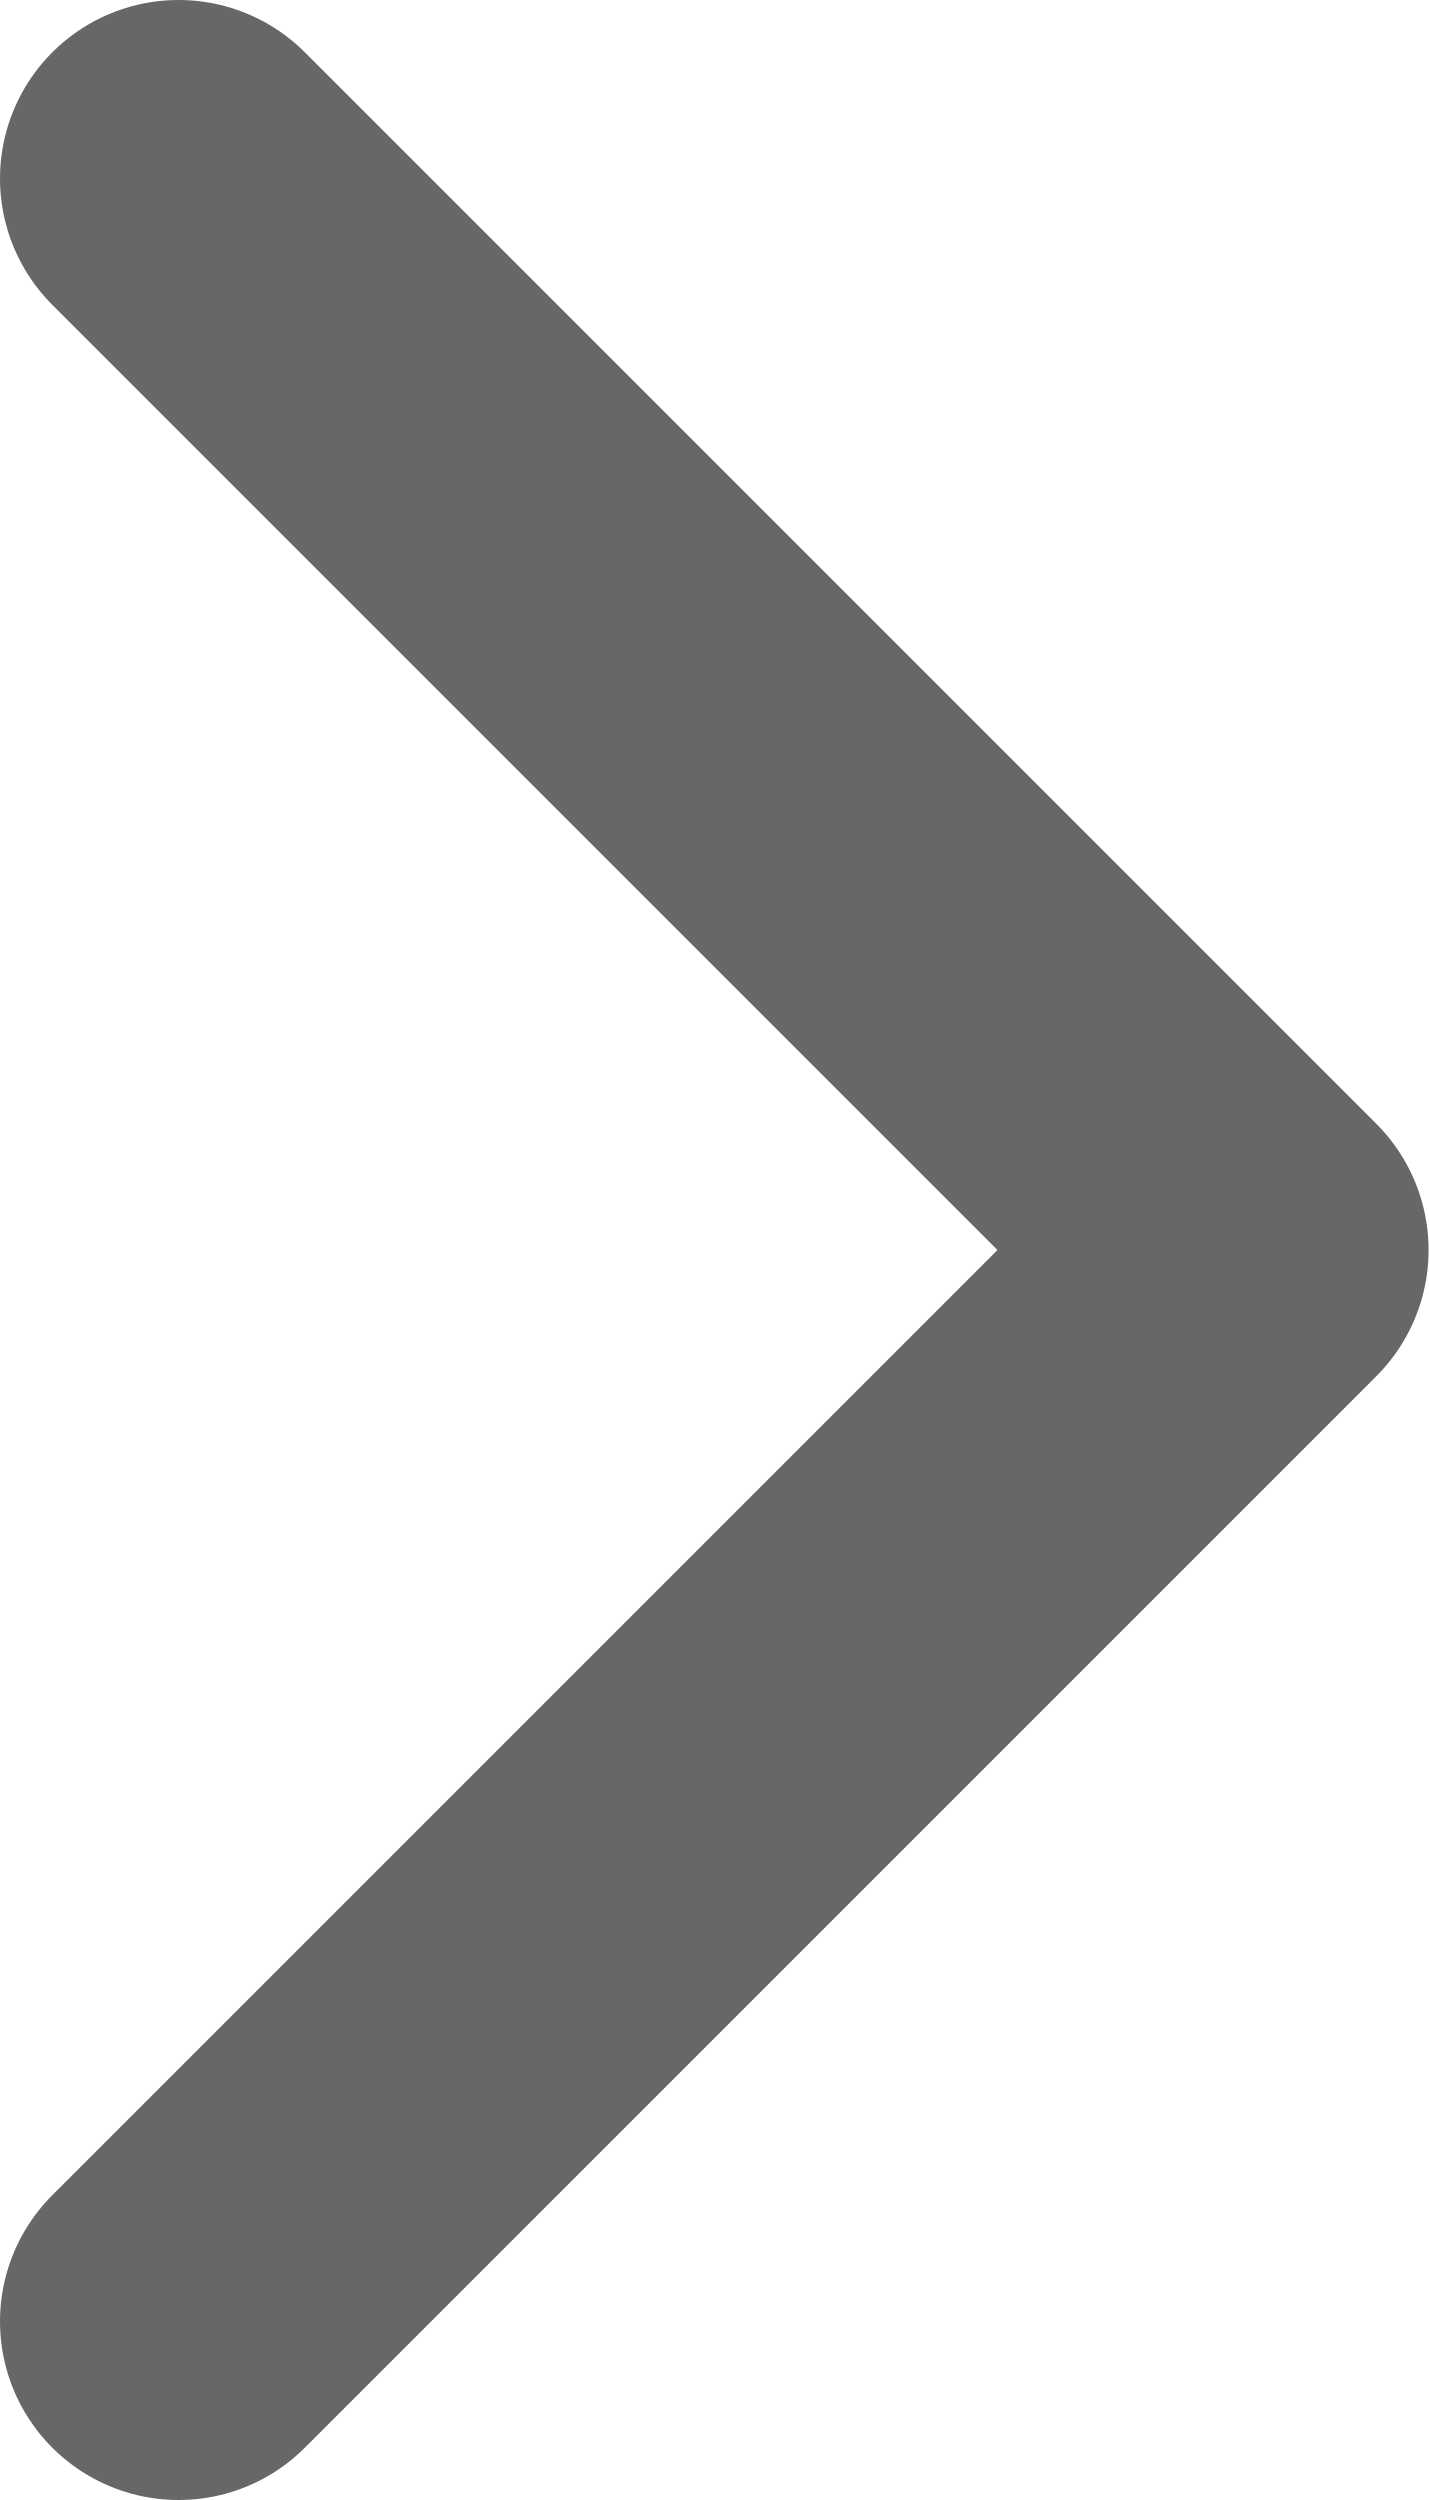
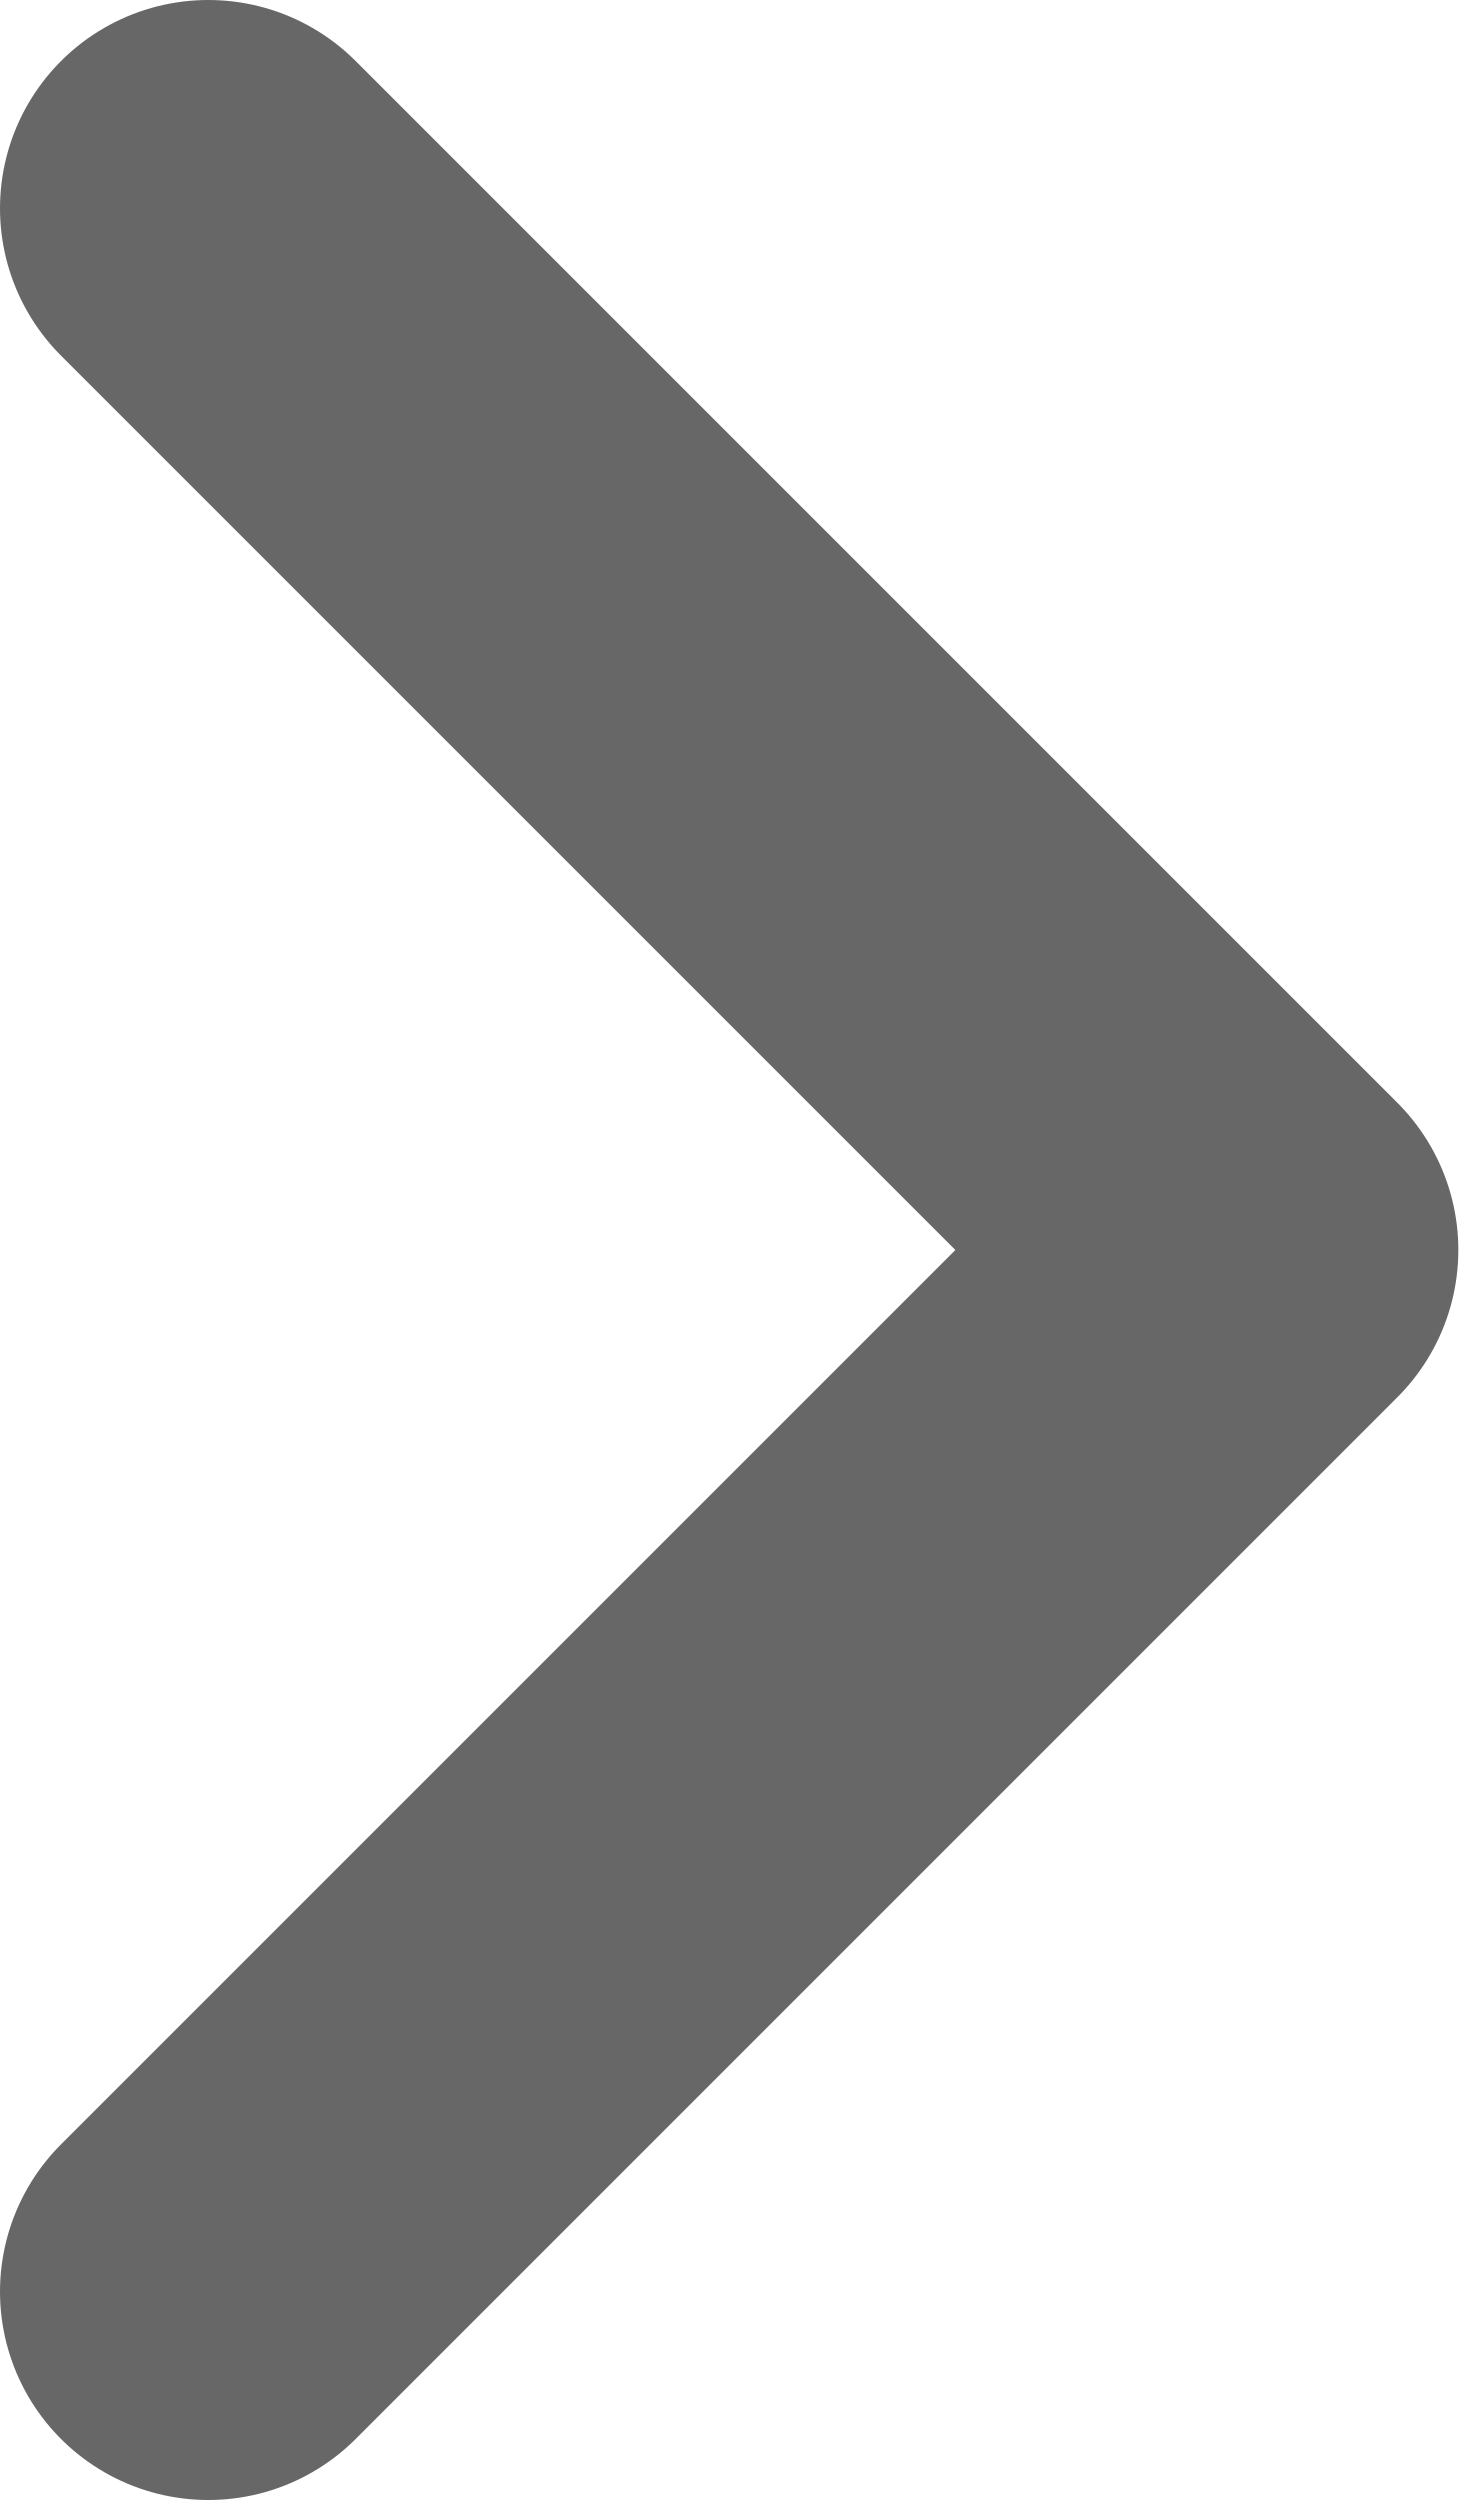
- <svg xmlns="http://www.w3.org/2000/svg" width="8" height="14" viewBox="0 0 8 14" fill="none">
-   <path d="M1 13L7 7L1 1" stroke="#676767" stroke-width="2" stroke-linecap="round" stroke-linejoin="round" />
+ <svg xmlns="http://www.w3.org/2000/svg" width="7" height="12" viewBox="0 0 7 12" fill="none">
+   <path d="M1 11L6 6L1 1" stroke="#676767" stroke-width="2" stroke-linecap="round" stroke-linejoin="round" />
</svg>
